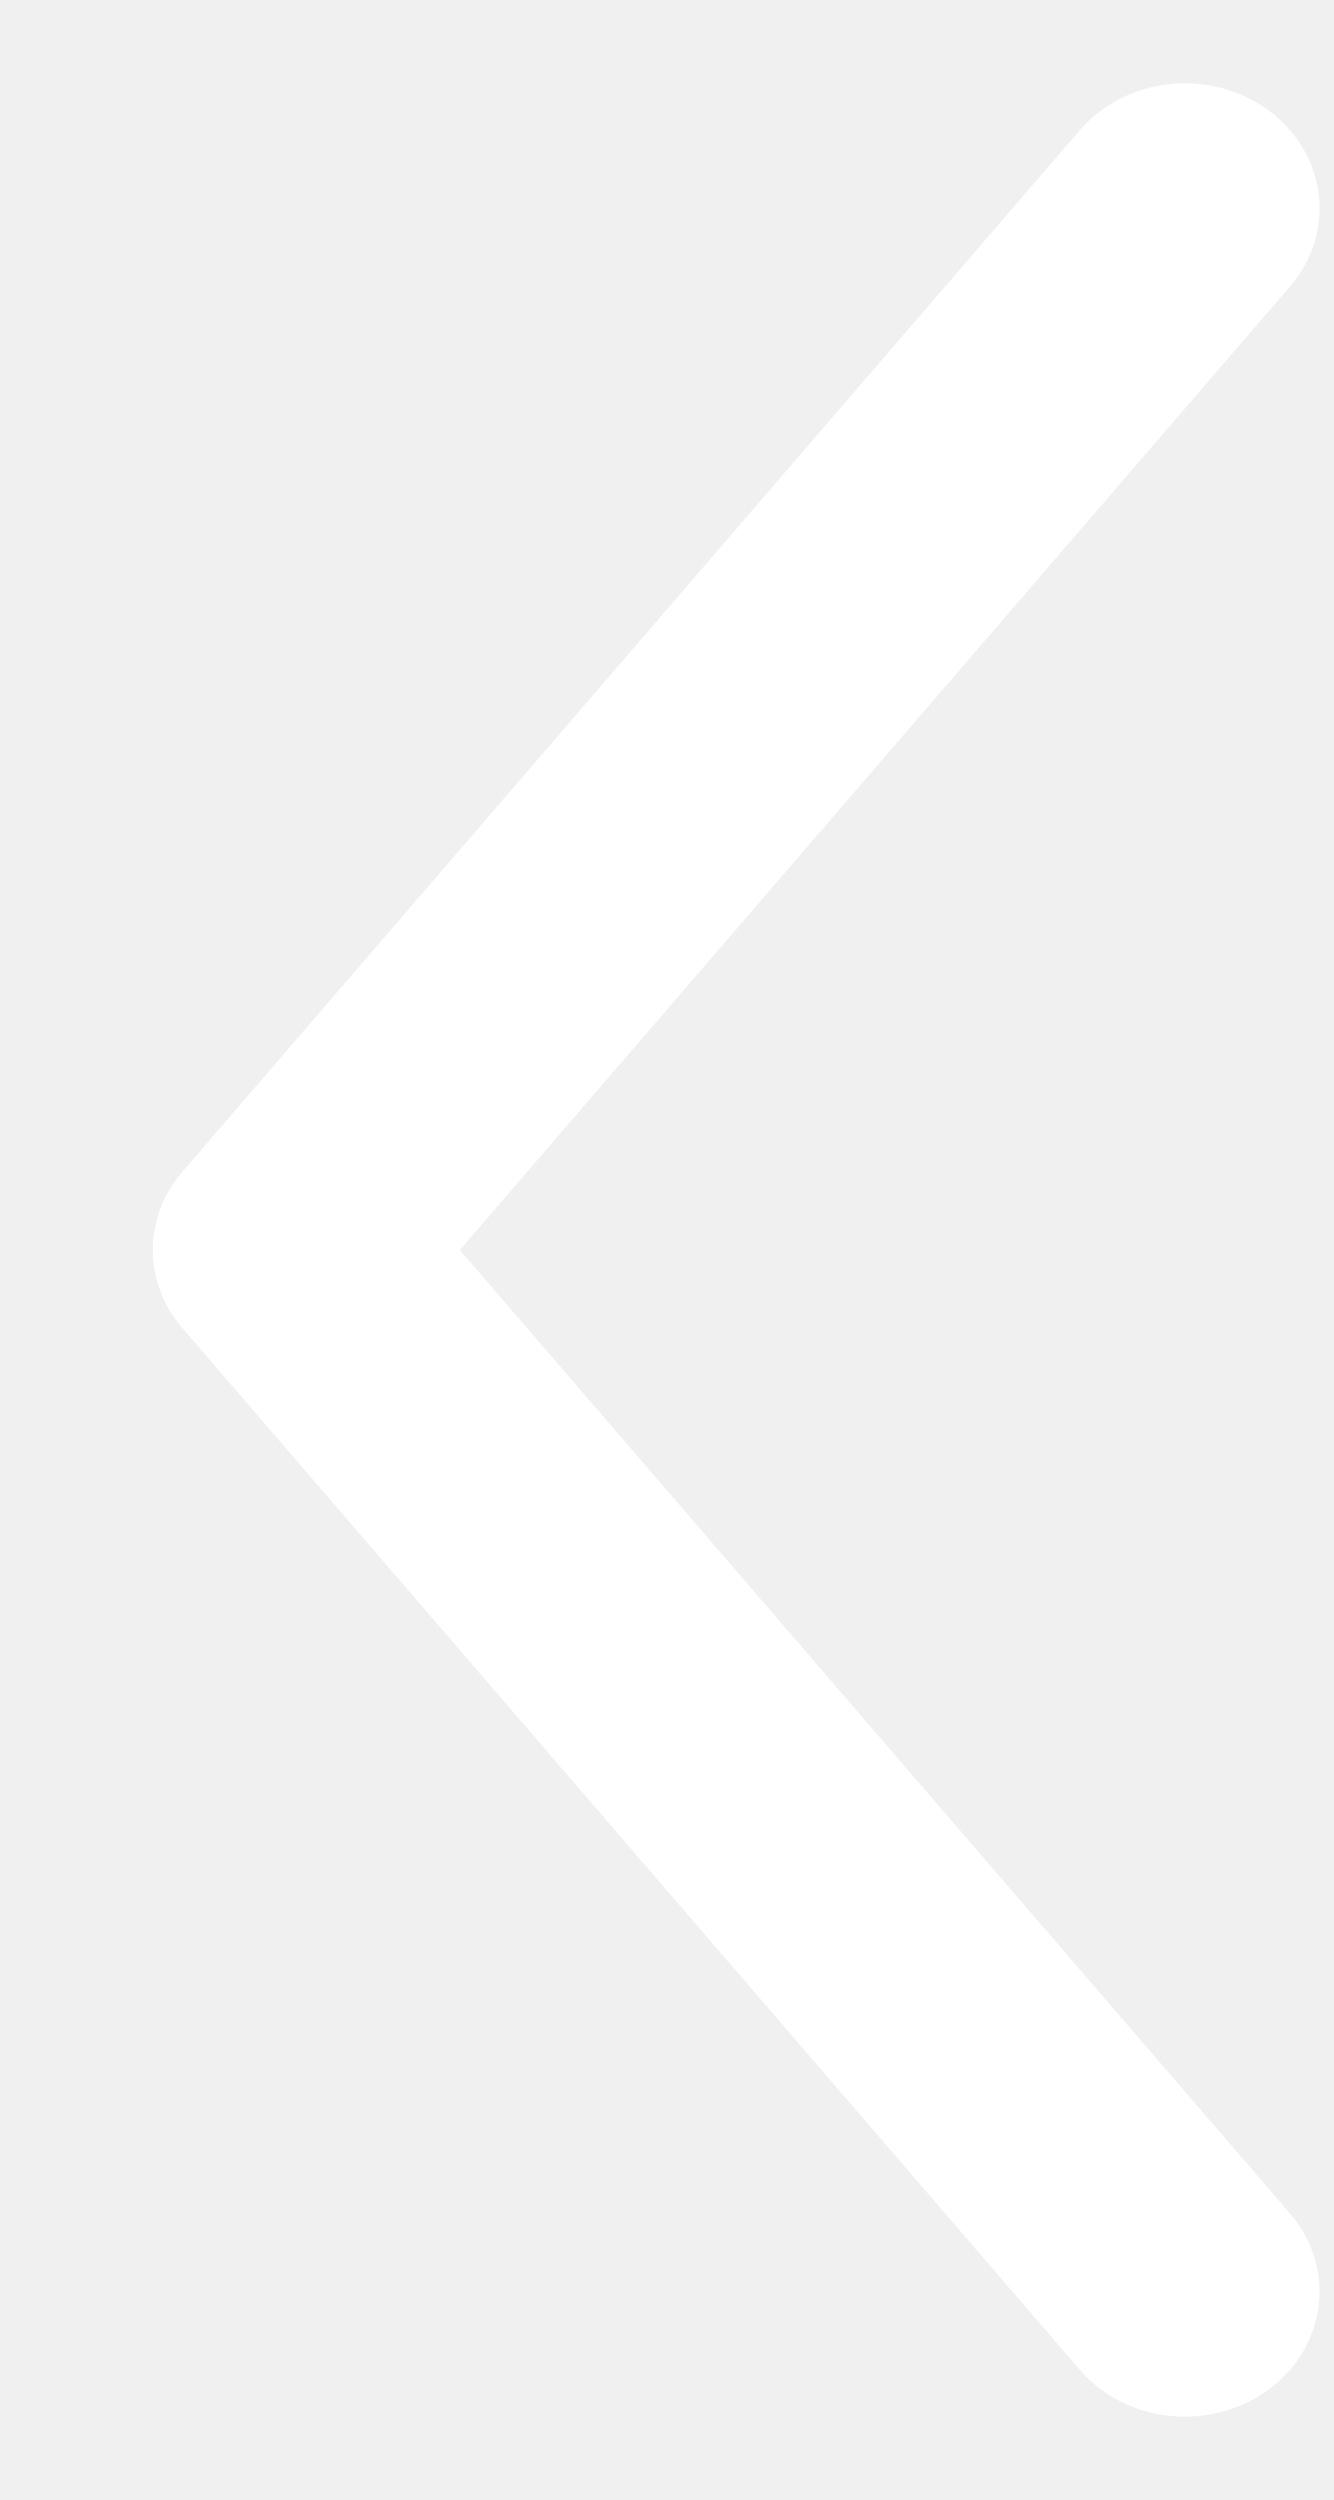
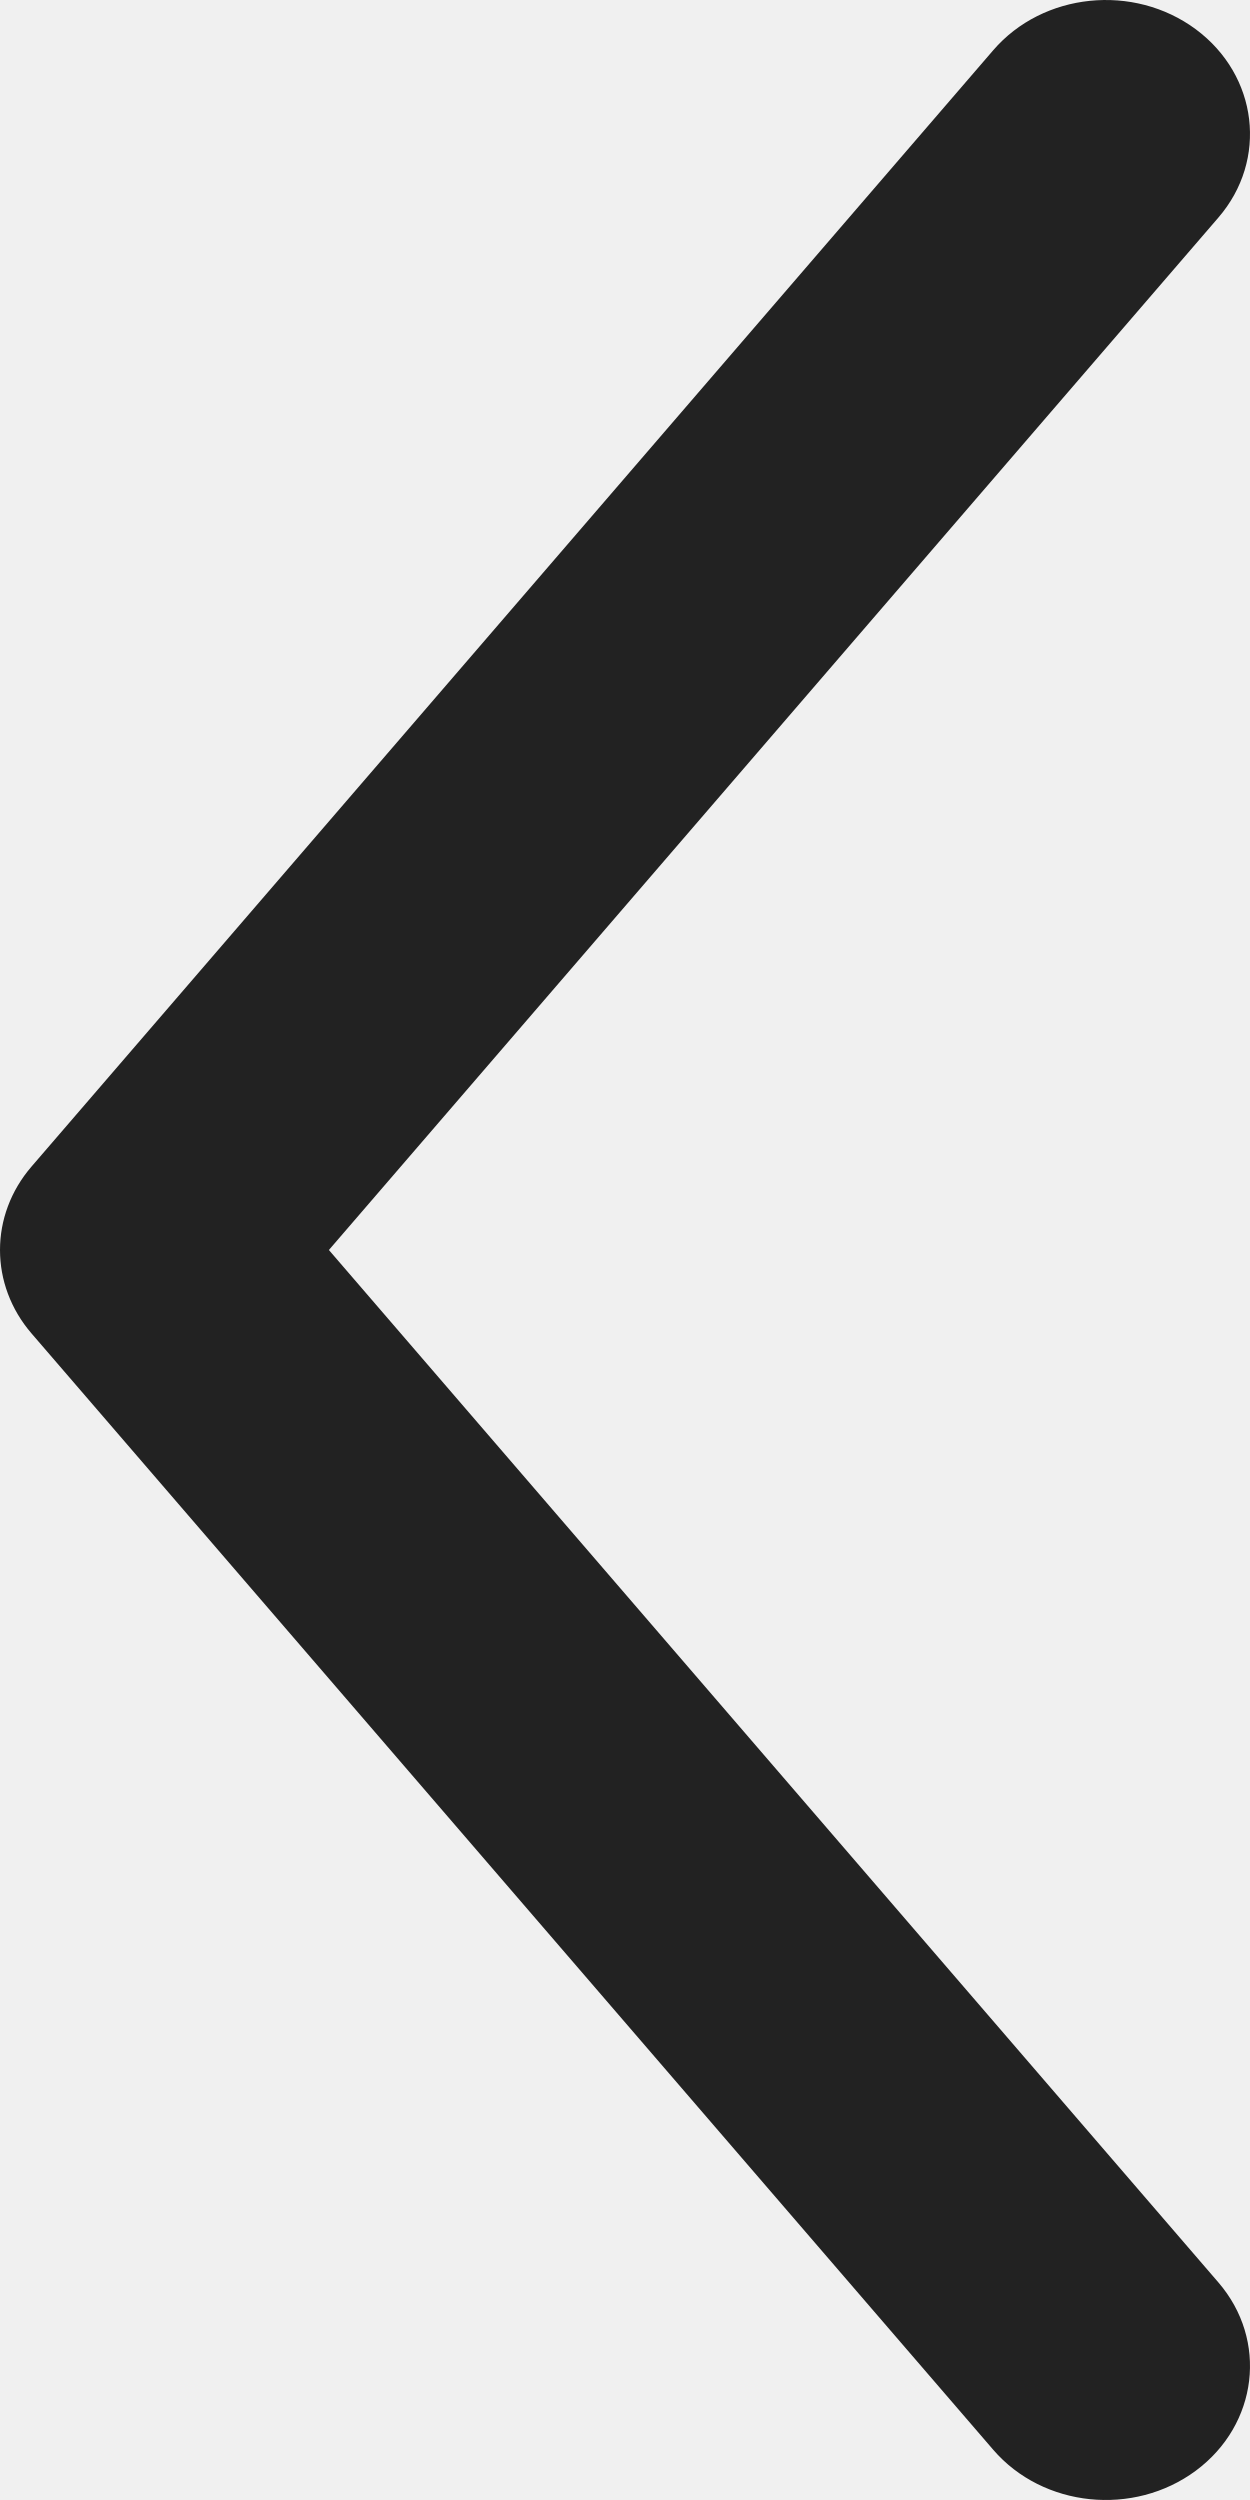
- <svg xmlns="http://www.w3.org/2000/svg" width="8" height="15" viewBox="0 0 8 15" fill="none">
-   <path fill-rule="evenodd" clip-rule="evenodd" d="M7.614 0.664C7.962 0.923 8.019 1.395 7.74 1.719L2.759 7.5L7.74 13.281C8.019 13.605 7.962 14.077 7.614 14.336C7.266 14.594 6.757 14.542 6.479 14.219L1.094 7.968C0.858 7.695 0.858 7.305 1.094 7.031L6.479 0.781C6.757 0.458 7.266 0.406 7.614 0.664Z" fill="white" />
+ <svg xmlns="http://www.w3.org/2000/svg" width="9" height="18" viewBox="0 0 9 18" fill="none">
+   <path fill-rule="evenodd" clip-rule="evenodd" d="M8.61 0.211C9.058 0.544 9.131 1.151 8.772 1.567L2.368 9L8.772 16.433C9.131 16.849 9.058 17.456 8.61 17.789C8.162 18.121 7.509 18.054 7.151 17.638L0.228 9.602C-0.076 9.25 -0.076 8.75 0.228 8.398L7.151 0.362C7.509 -0.054 8.162 -0.121 8.61 0.211Z" fill="#222222" />
</svg>
